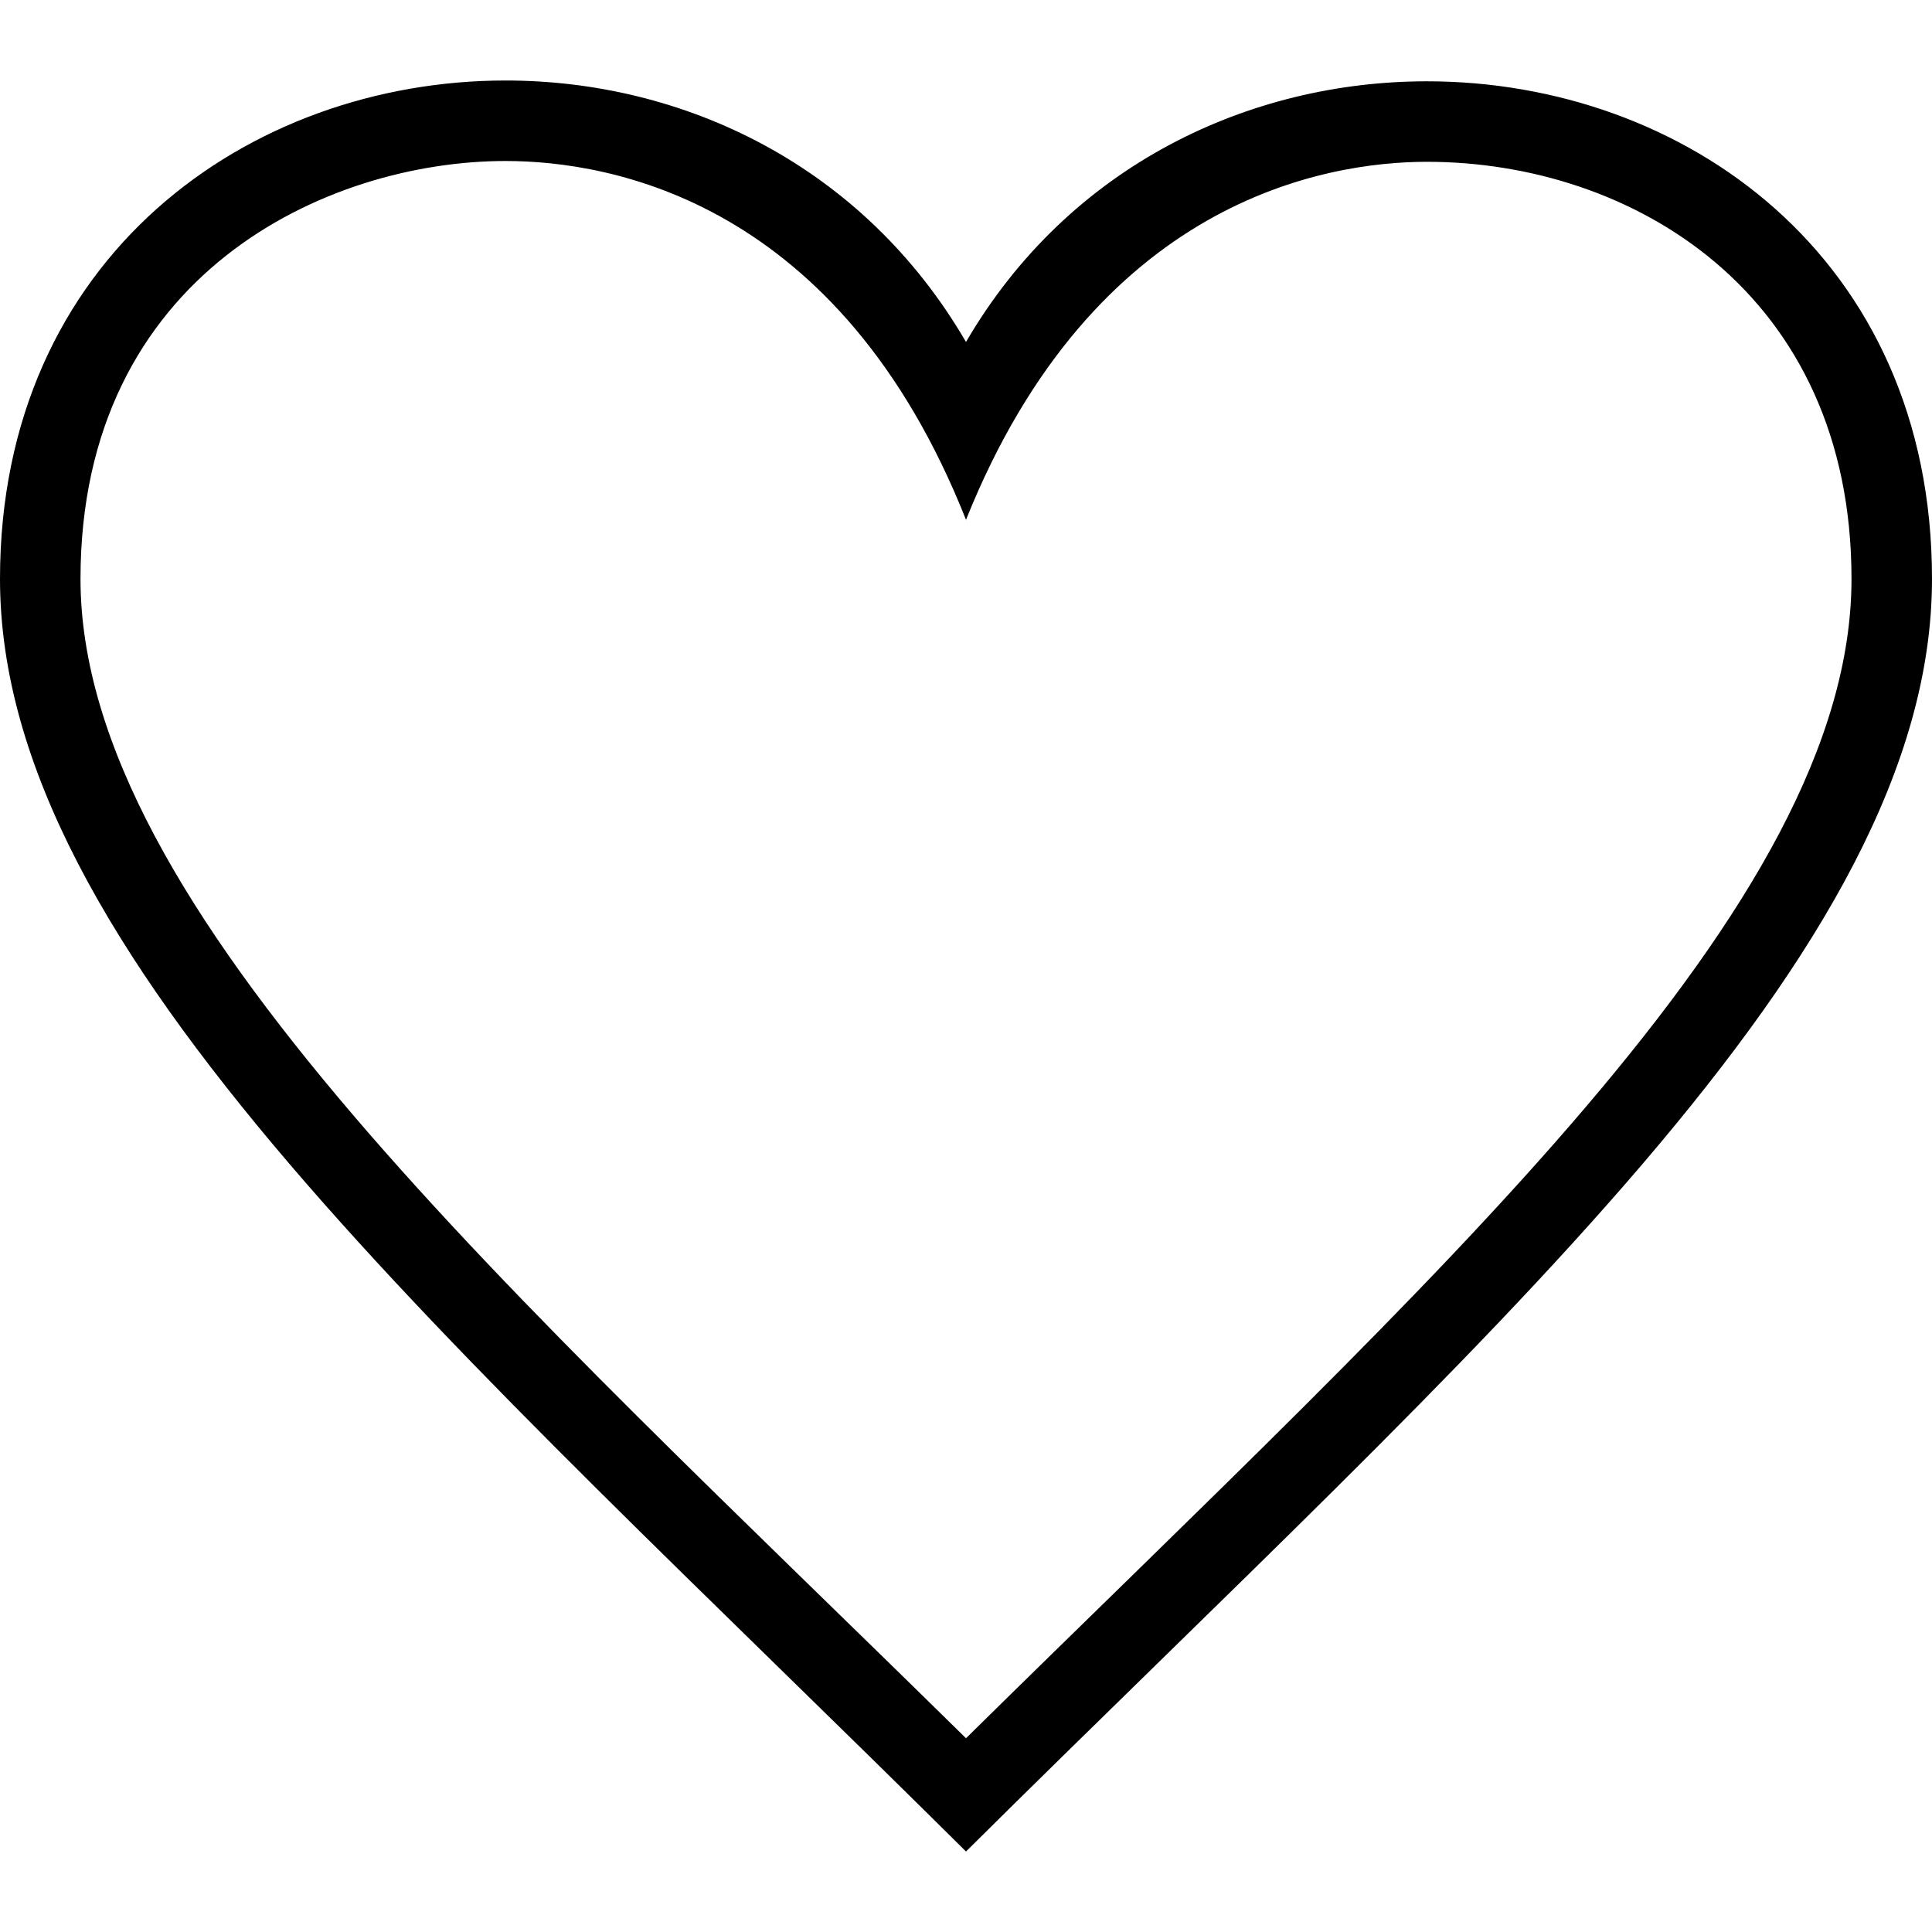
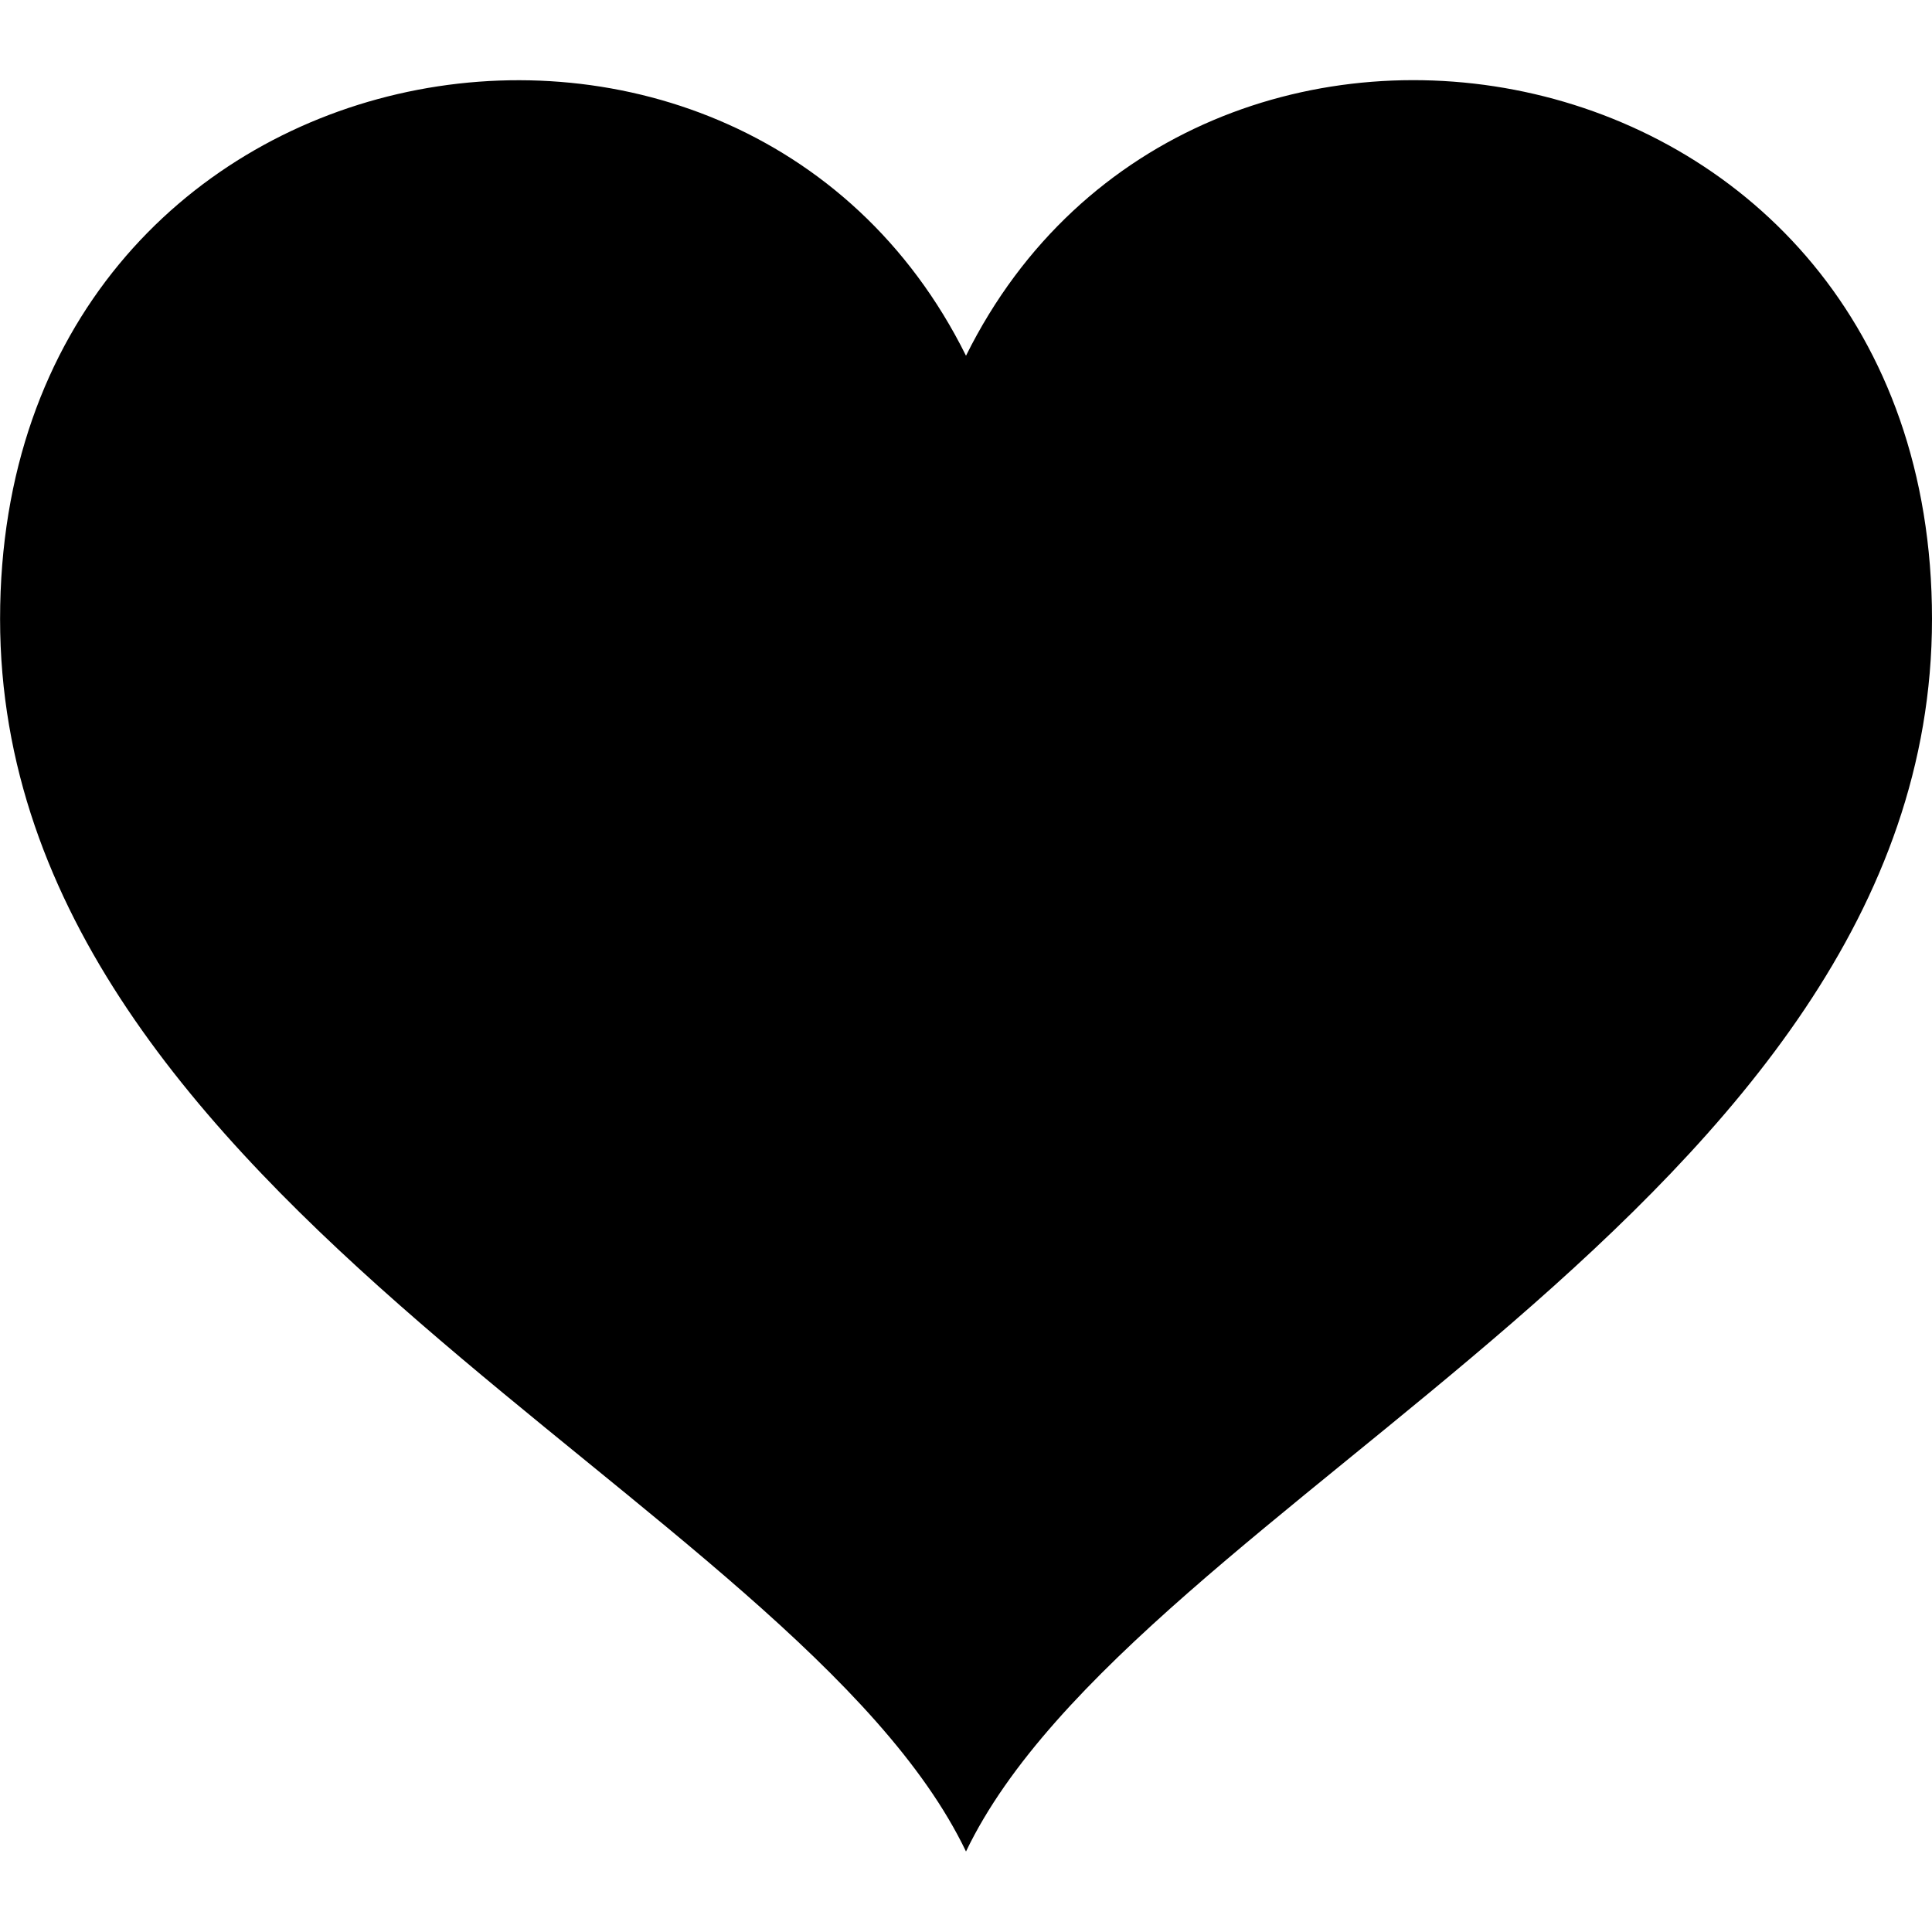
- <svg xmlns="http://www.w3.org/2000/svg" width="24" height="24" fill-rule="evenodd" clip-rule="evenodd">
-   <path d="M12 21.593c-5.63-5.539-11-10.297-11-14.402 0-3.791 3.068-5.191 5.281-5.191 1.312 0 4.151.501 5.719 4.457 1.59-3.968 4.464-4.447 5.726-4.447 2.54 0 5.274 1.621 5.274 5.181 0 4.069-5.136 8.625-11 14.402m5.726-20.583c-2.203 0-4.446 1.042-5.726 3.238-1.285-2.206-3.522-3.248-5.719-3.248-3.183 0-6.281 2.187-6.281 6.191 0 4.661 5.571 9.429 12 15.809 6.43-6.38 12-11.148 12-15.809 0-4.011-3.095-6.181-6.274-6.181" />
+ <svg xmlns="http://www.w3.org/2000/svg" width="24" height="24" viewBox="0 0 24 24">
+   <path d="M12 4.419c-2.826-5.695-11.999-4.064-11.999 3.27 0 7.27 9.903 10.938 11.999 15.311 2.096-4.373 12-8.041 12-15.311 0-7.327-9.17-8.972-12-3.27z" />
</svg>
